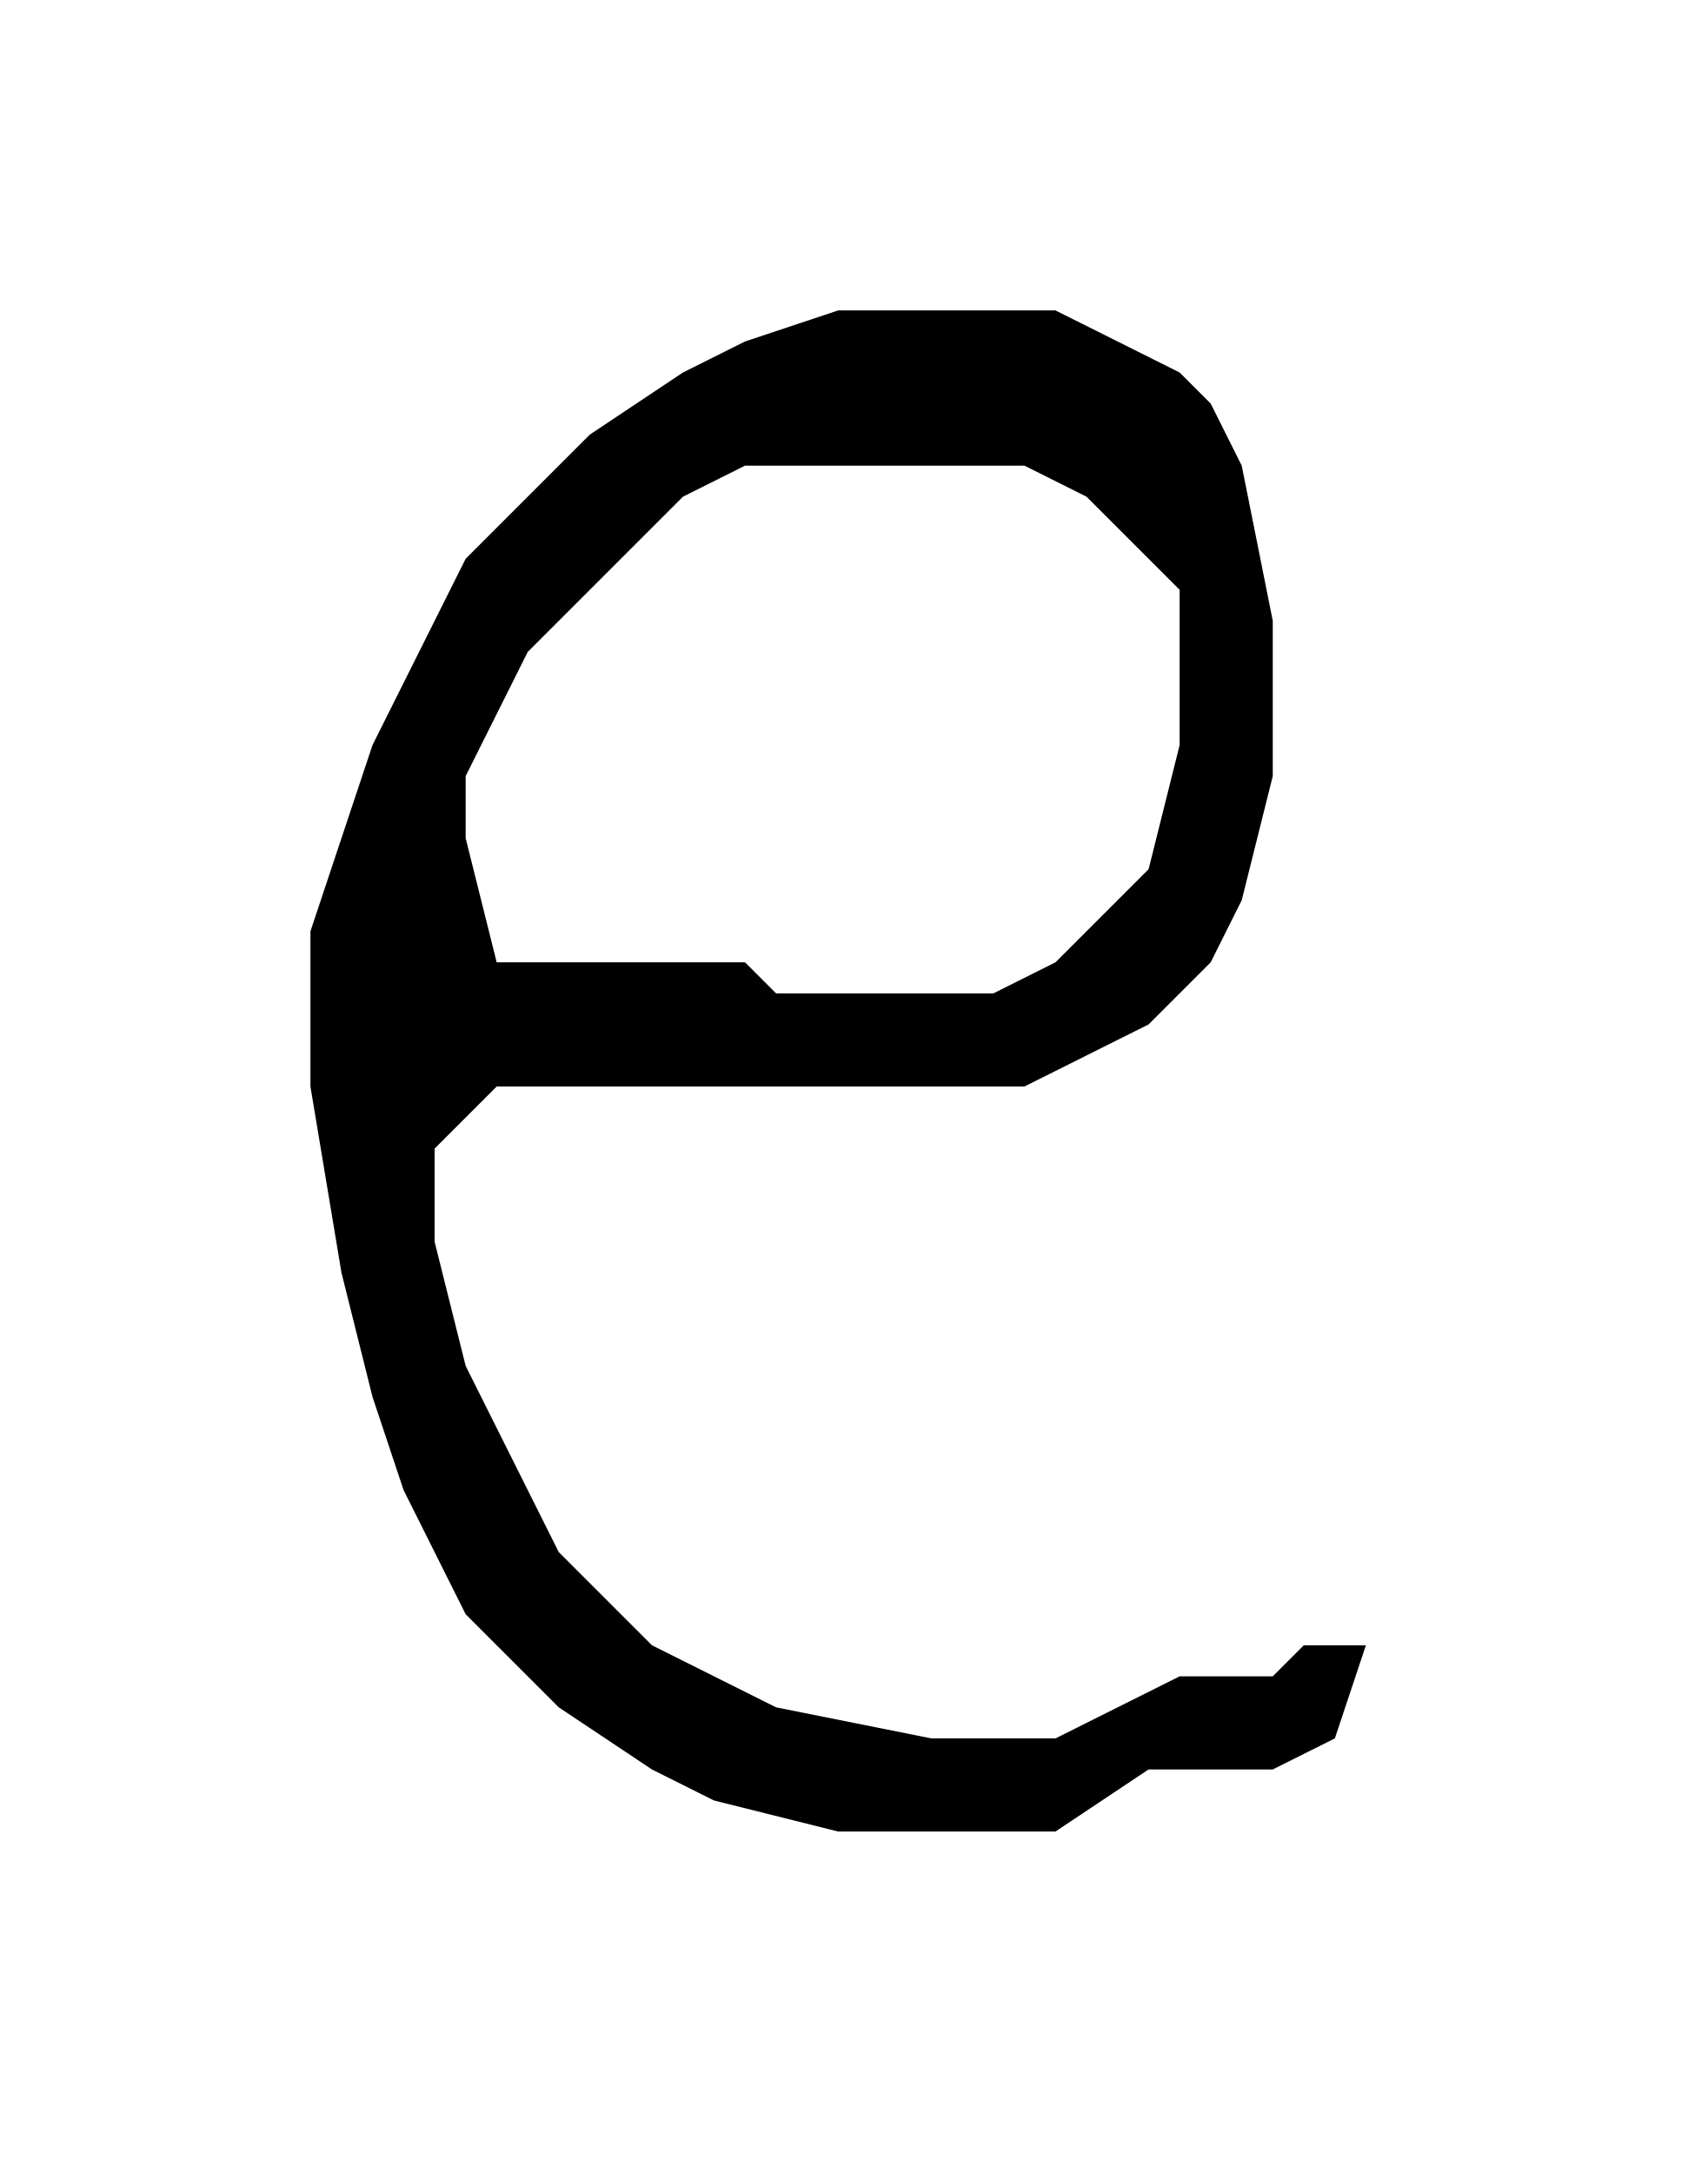
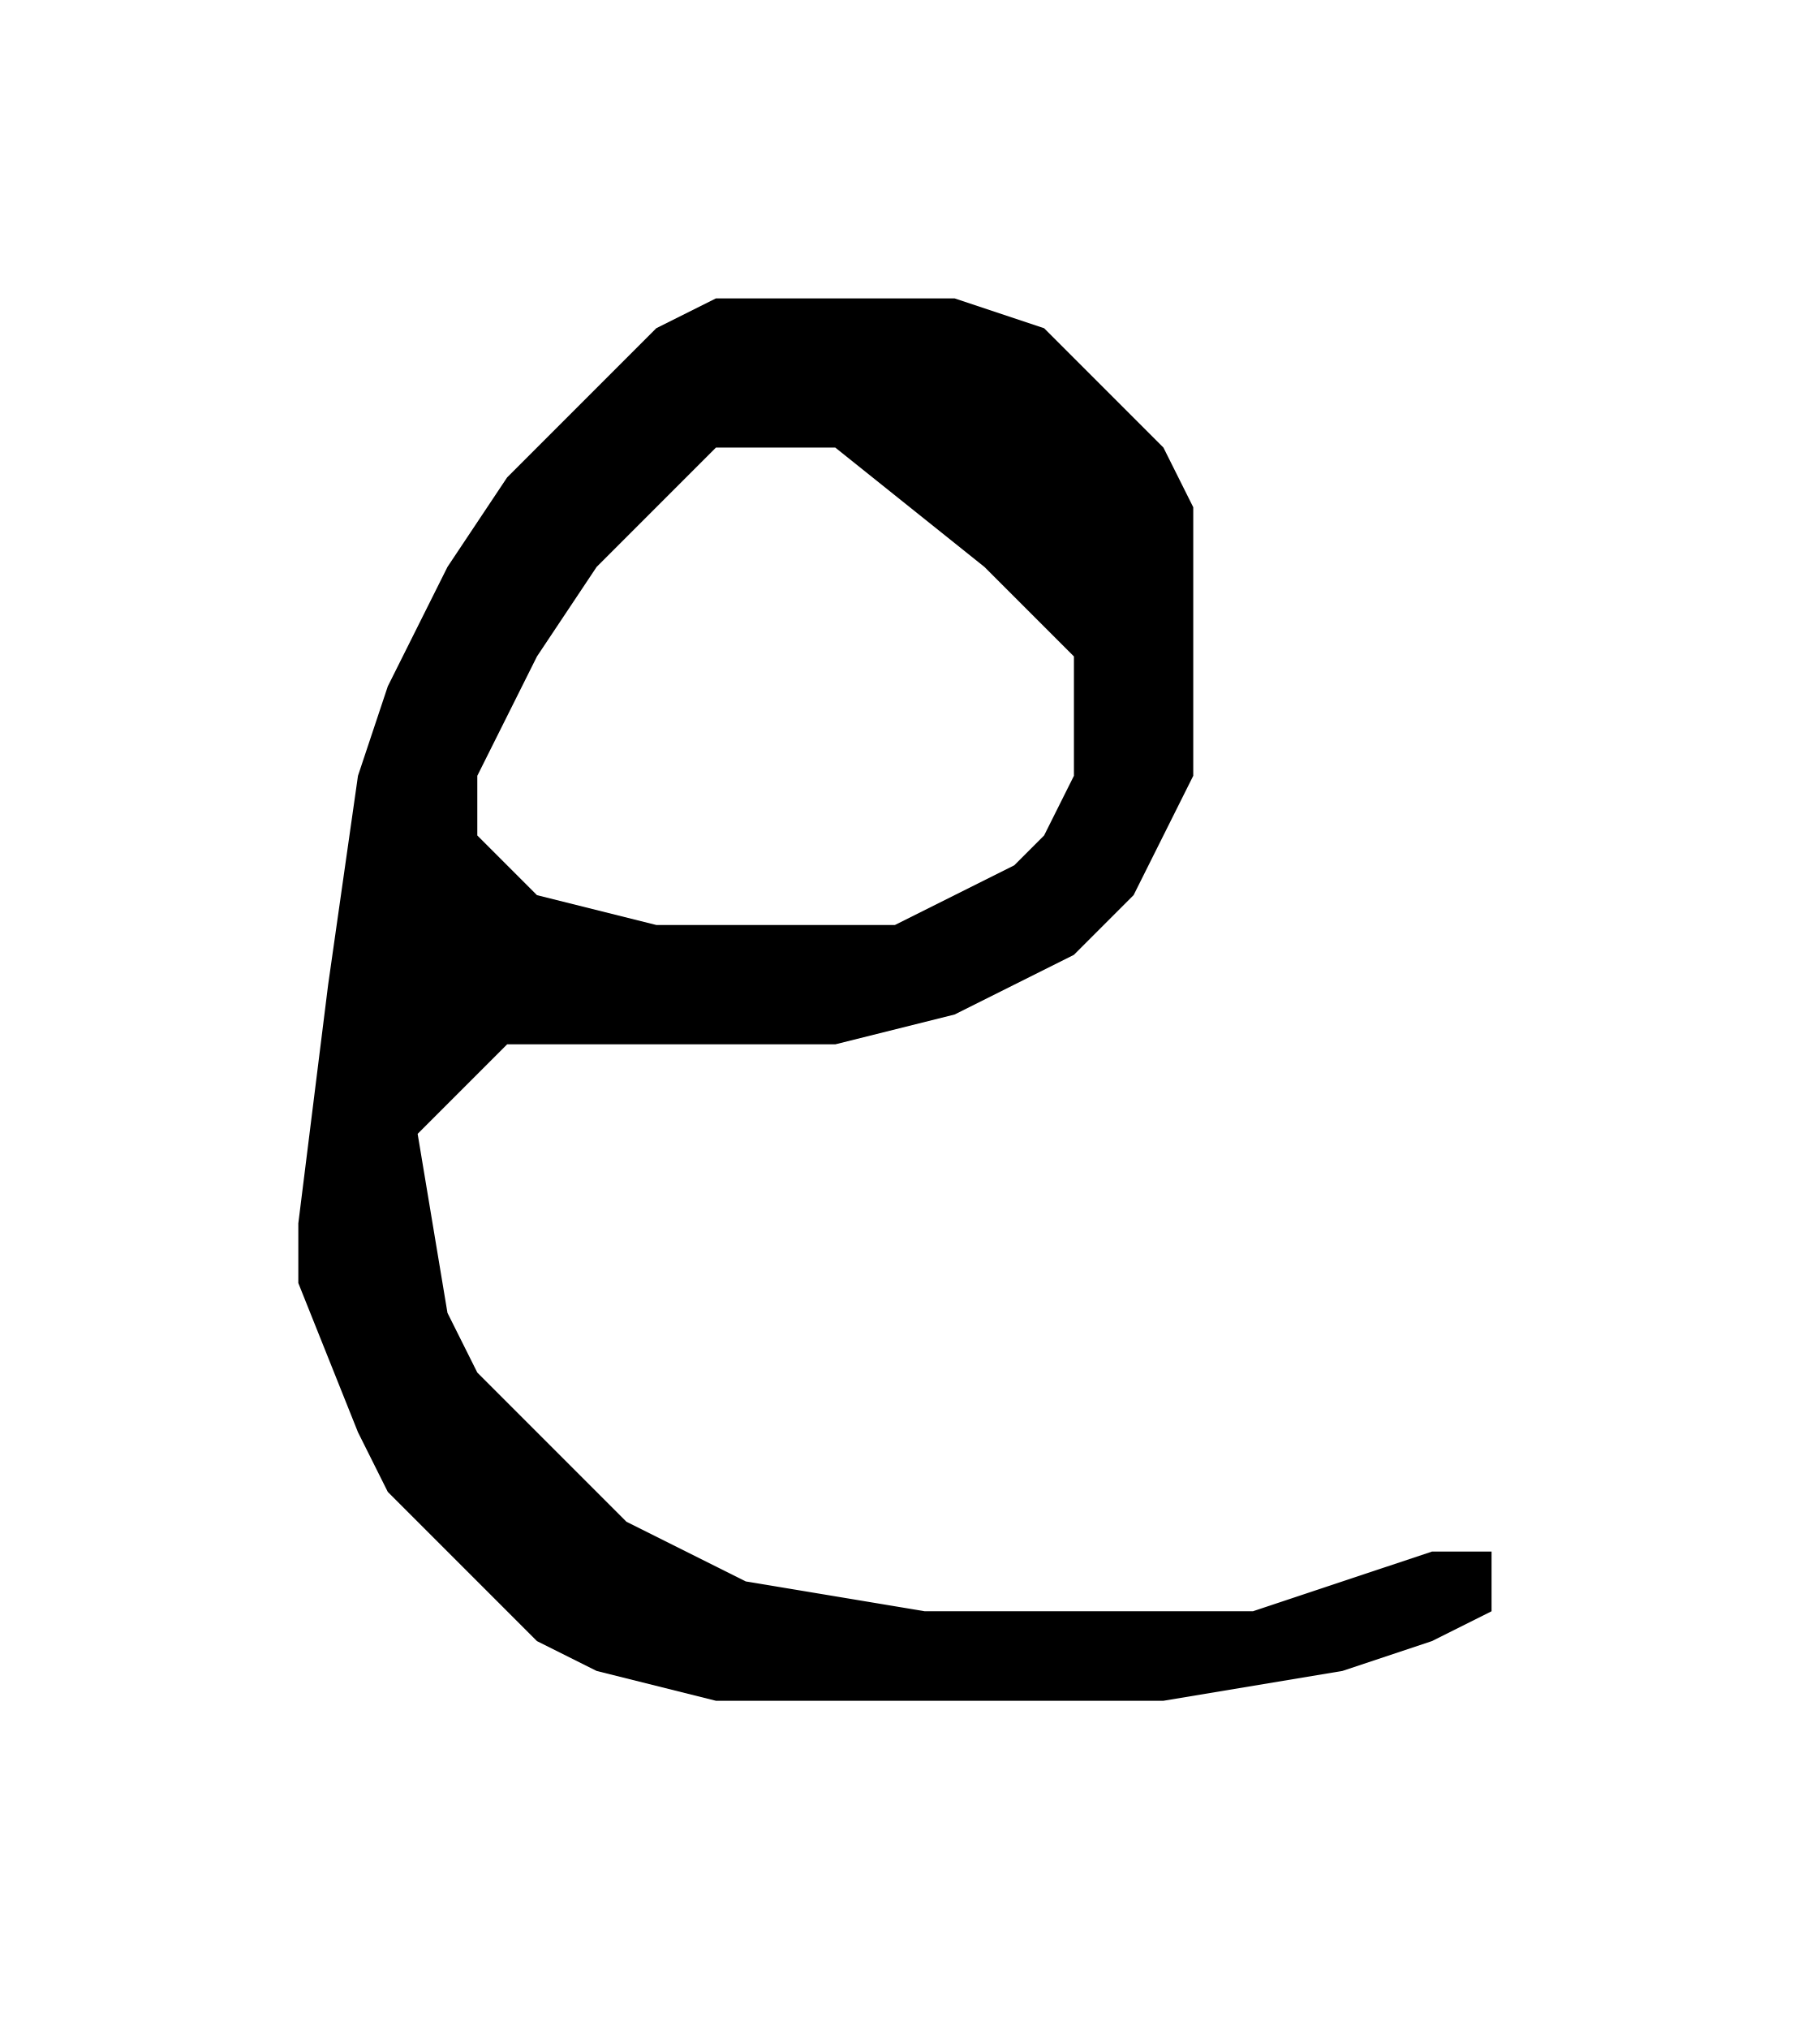
- <svg xmlns="http://www.w3.org/2000/svg" baseProfile="tiny" height="70" version="1.2" width="55">
+ <svg xmlns="http://www.w3.org/2000/svg" baseProfile="tiny" height="68" version="1.2" width="61">
  <defs />
-   <path d="M 27,10 L 24,11 L 22,12 L 19,14 L 15,18 L 12,24 L 11,27 L 10,30 L 10,35 L 11,41 L 12,45 L 13,48 L 14,50 L 15,52 L 18,55 L 21,57 L 23,58 L 27,59 L 34,59 L 37,57 L 41,57 L 43,56 L 44,53 L 42,53 L 41,54 L 38,54 L 34,56 L 30,56 L 25,55 L 23,54 L 21,53 L 18,50 L 15,44 L 14,40 L 14,37 L 16,35 L 33,35 L 37,33 L 39,31 L 40,29 L 41,25 L 41,20 L 40,15 L 39,13 L 38,12 L 36,11 L 34,10 Z M 24,15 L 33,15 L 35,16 L 38,19 L 38,24 L 37,28 L 34,31 L 32,32 L 25,32 L 24,31 L 16,31 L 15,27 L 15,25 L 16,23 L 17,21 L 22,16 Z " fill="black" fill-rule="evenodd" />
+   <path d="M 24,10 L 22,11 L 17,16 L 15,19 L 14,21 L 13,23 L 12,26 L 11,33 L 10,41 L 10,43 L 12,48 L 13,50 L 18,55 L 20,56 L 24,57 L 39,57 L 45,56 L 48,55 L 50,54 L 50,52 L 48,52 L 42,54 L 31,54 L 25,53 L 23,52 L 21,51 L 16,46 L 15,44 L 14,38 L 17,35 L 28,35 L 32,34 L 36,32 L 38,30 L 39,28 L 40,26 L 40,17 L 39,15 L 35,11 L 32,10 Z M 24,15 L 28,15 L 33,19 L 36,22 L 36,26 L 35,28 L 34,29 L 32,30 L 30,31 L 22,31 L 18,30 L 16,28 L 16,26 L 17,24 L 18,22 L 20,19 Z " fill="black" fill-rule="evenodd" />
</svg>
